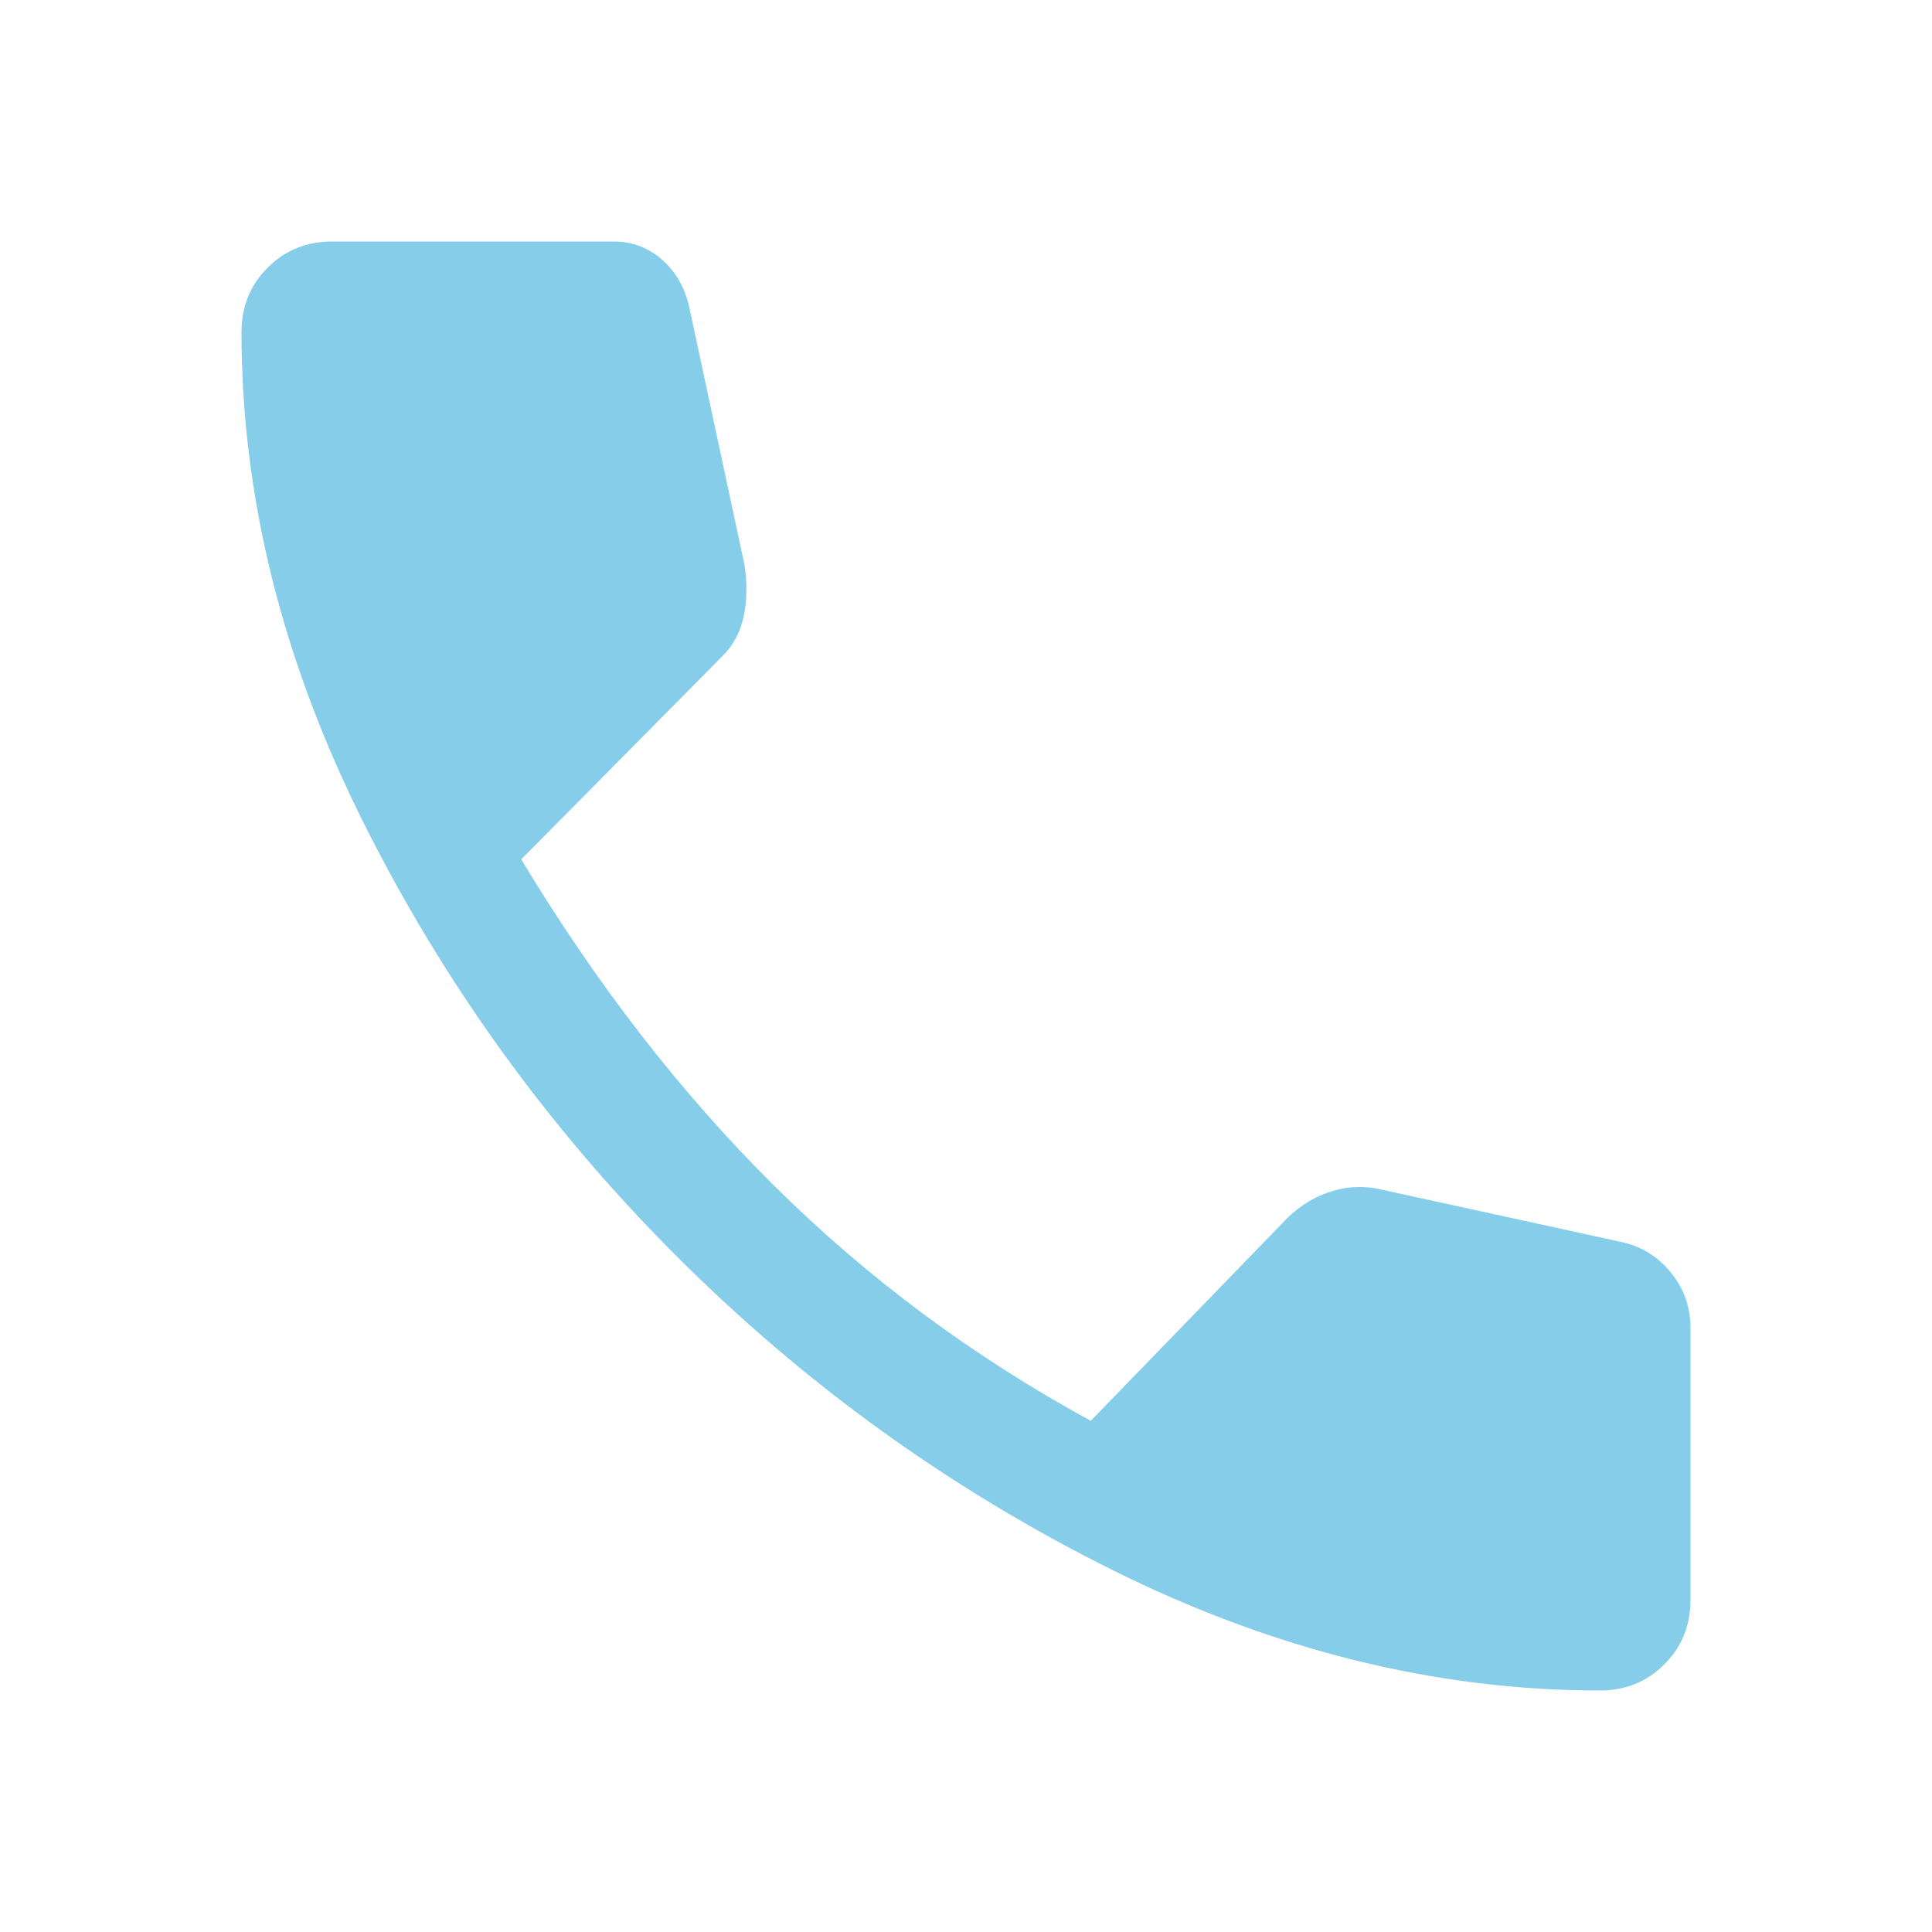
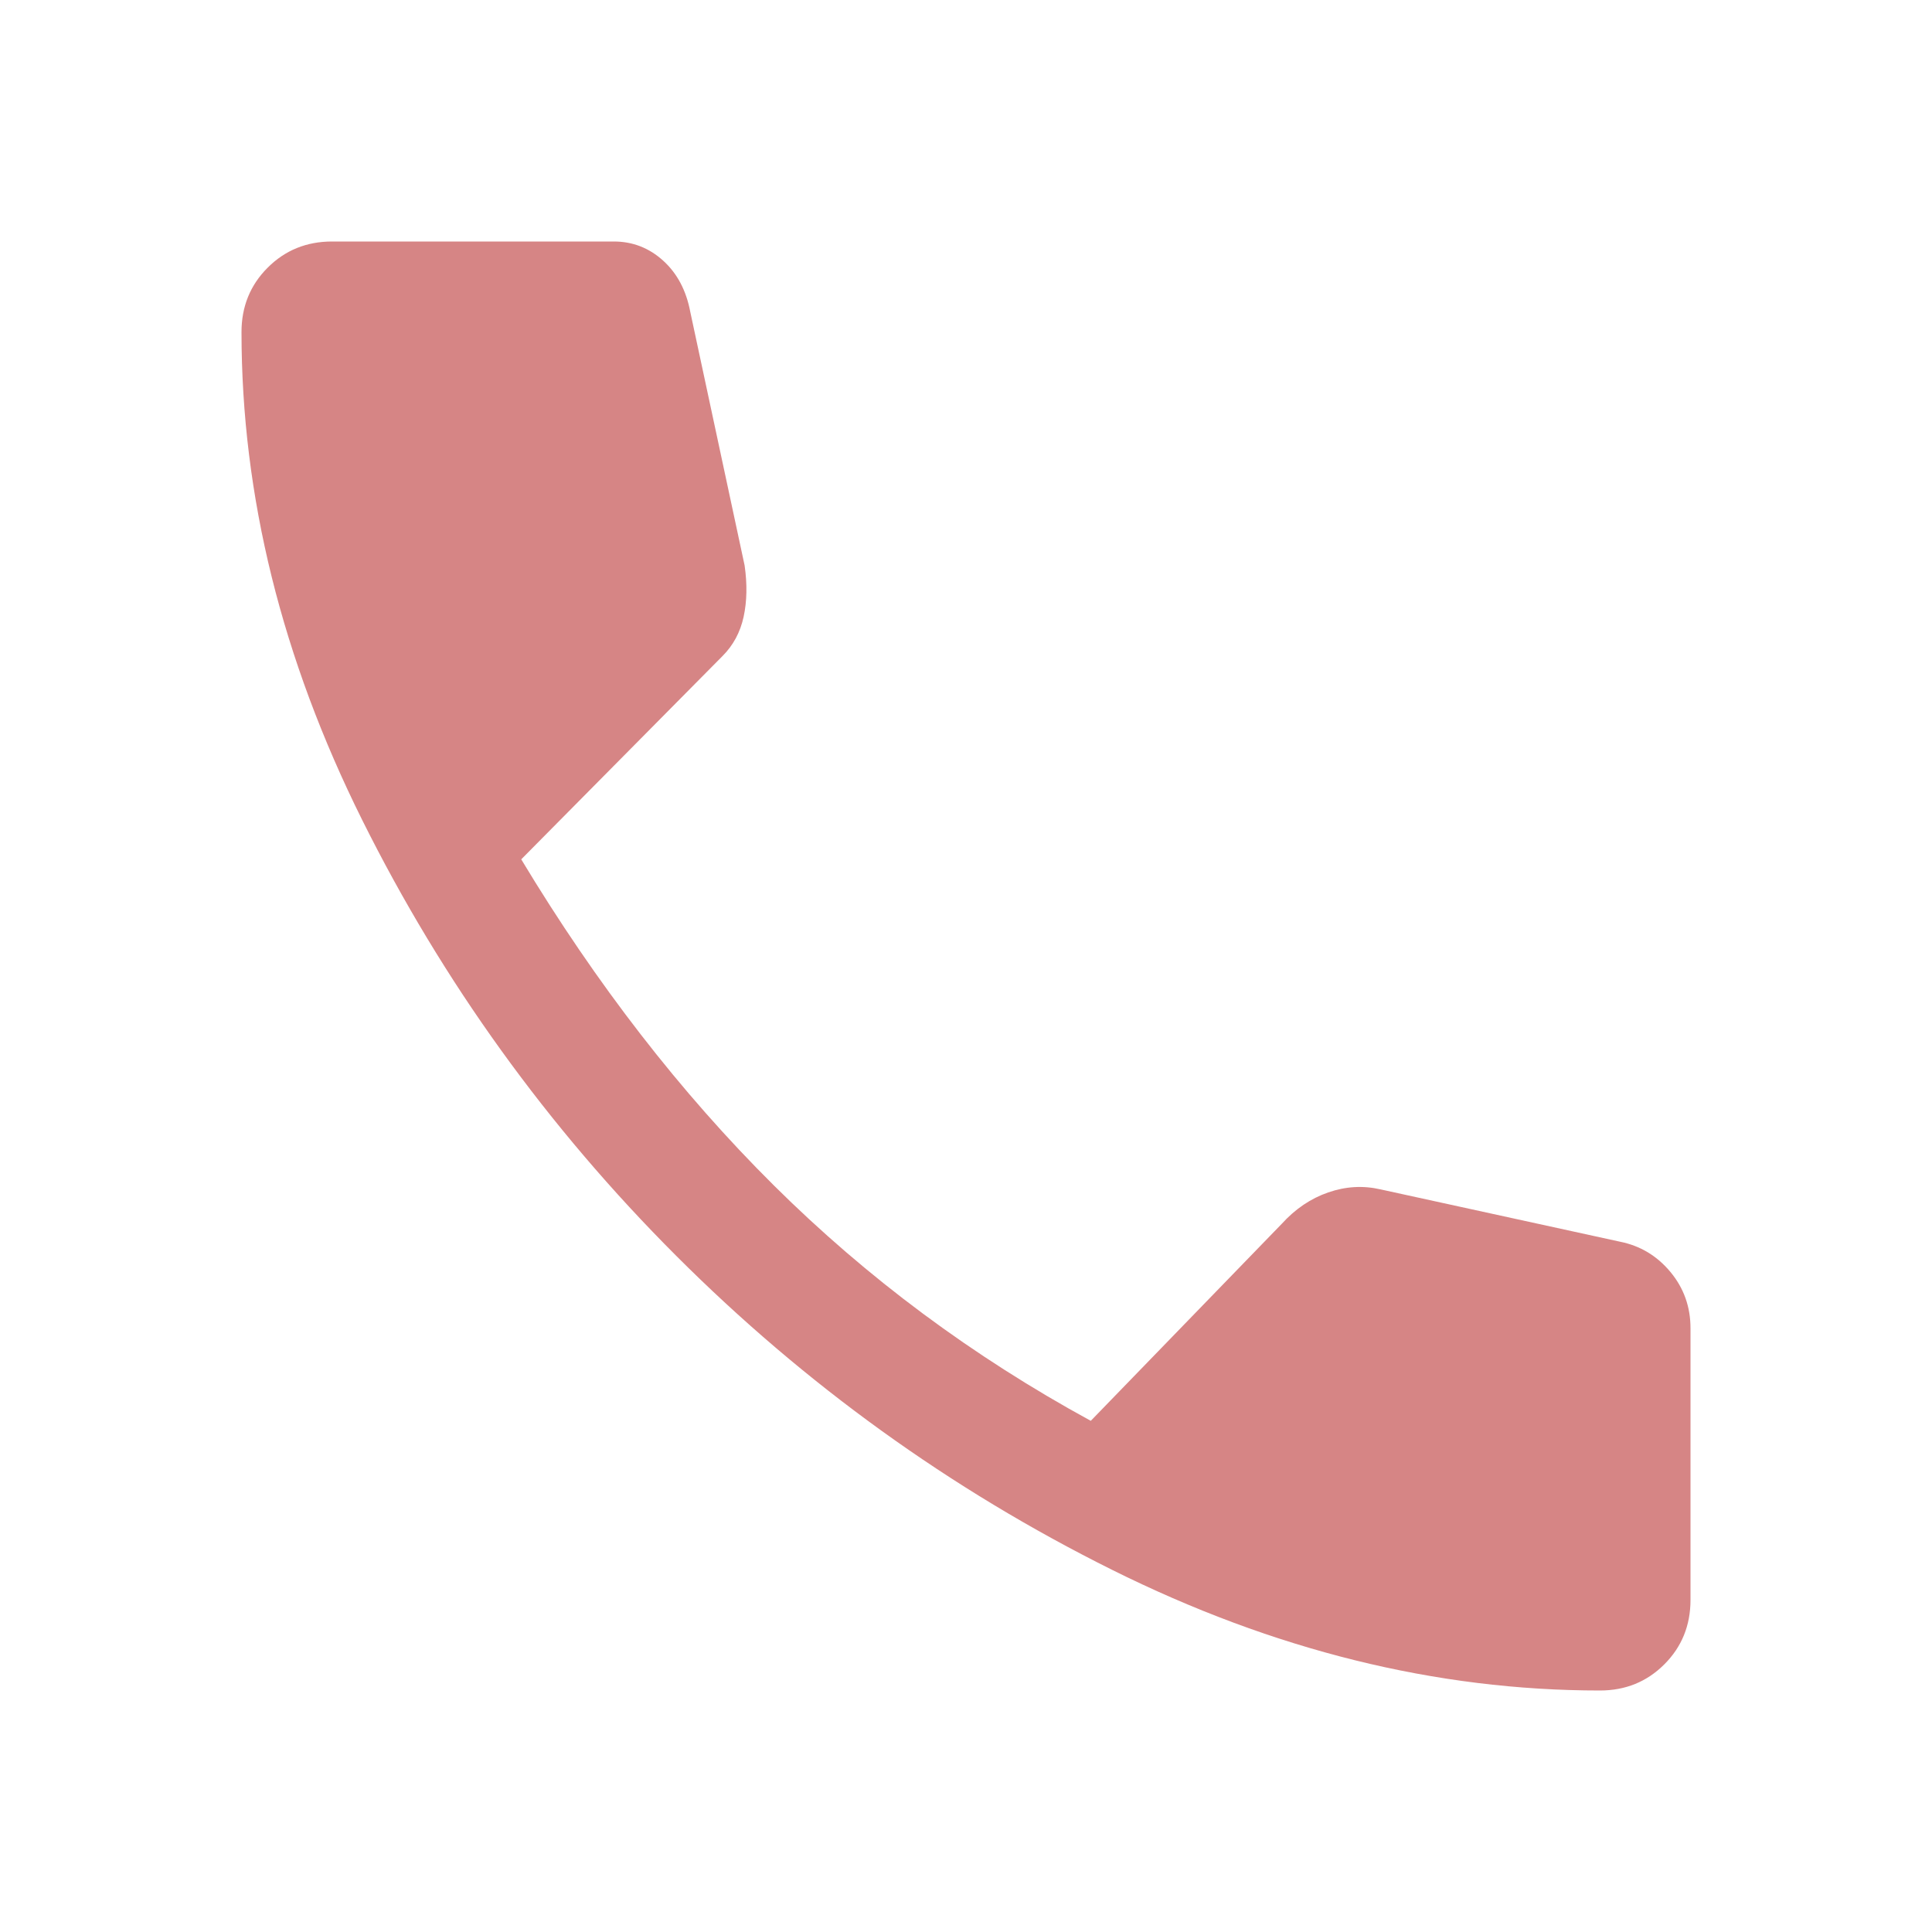
<svg xmlns="http://www.w3.org/2000/svg" height="48" width="48">
-   <path fill="#86cdea" d="M39.75 42Q33.65 42 27.625 39Q21.6 36 16.8 31.2Q12 26.4 9 20.375Q6 14.35 6 8.25Q6 7.3 6.65 6.65Q7.3 6 8.25 6H15.25Q15.95 6 16.475 6.475Q17 6.95 17.15 7.75L18.5 14.05Q18.6 14.75 18.475 15.325Q18.35 15.9 17.95 16.3L12.95 21.35Q15.75 26 19.225 29.45Q22.7 32.9 27.1 35.3L31.85 30.4Q32.35 29.85 33 29.625Q33.65 29.4 34.3 29.55L40.25 30.85Q41 31 41.5 31.6Q42 32.2 42 33V39.75Q42 40.7 41.35 41.35Q40.7 42 39.75 42Z" />
+   <path fill="#d68585" d="M39.75 42Q33.65 42 27.625 39Q21.6 36 16.8 31.2Q12 26.4 9 20.375Q6 14.35 6 8.25Q6 7.3 6.65 6.65Q7.3 6 8.25 6H15.25Q15.95 6 16.475 6.475Q17 6.95 17.15 7.75L18.5 14.05Q18.6 14.75 18.475 15.325Q18.35 15.9 17.95 16.3L12.95 21.35Q15.75 26 19.225 29.45Q22.7 32.9 27.1 35.3L31.85 30.4Q32.35 29.85 33 29.625Q33.65 29.4 34.3 29.55L40.25 30.85Q41 31 41.5 31.6Q42 32.2 42 33V39.75Q42 40.7 41.35 41.35Q40.7 42 39.75 42Z" />
</svg>
